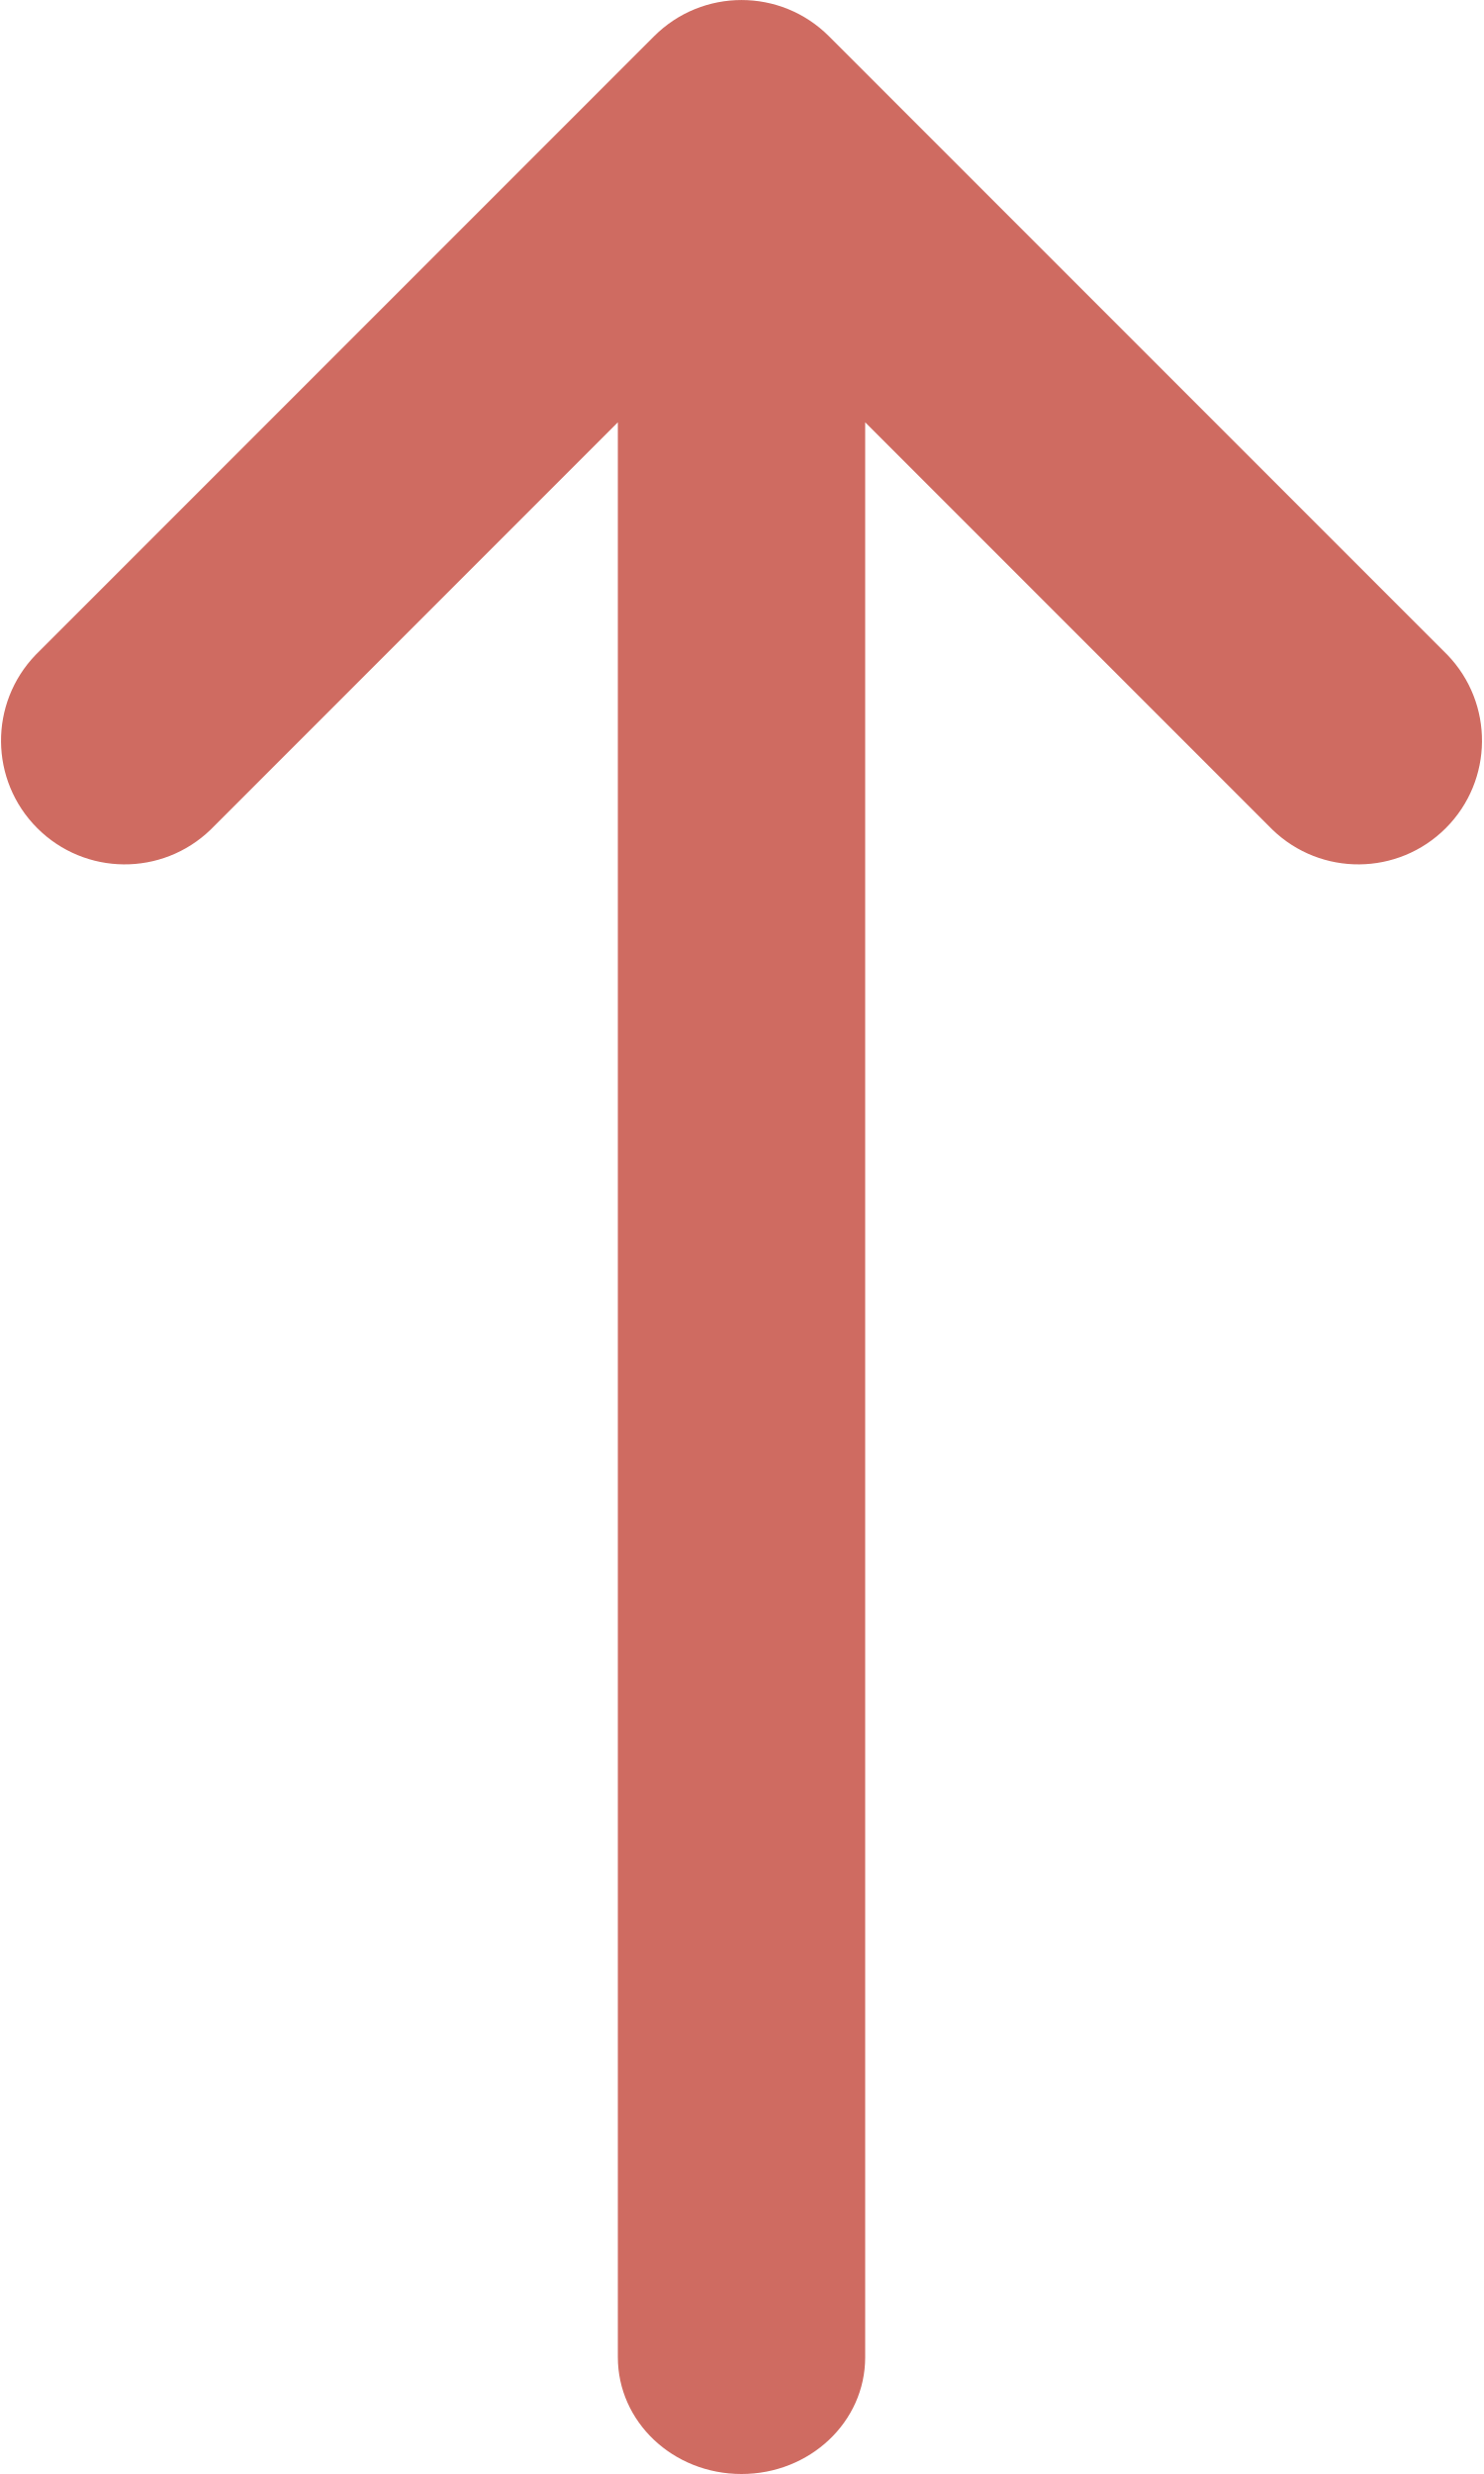
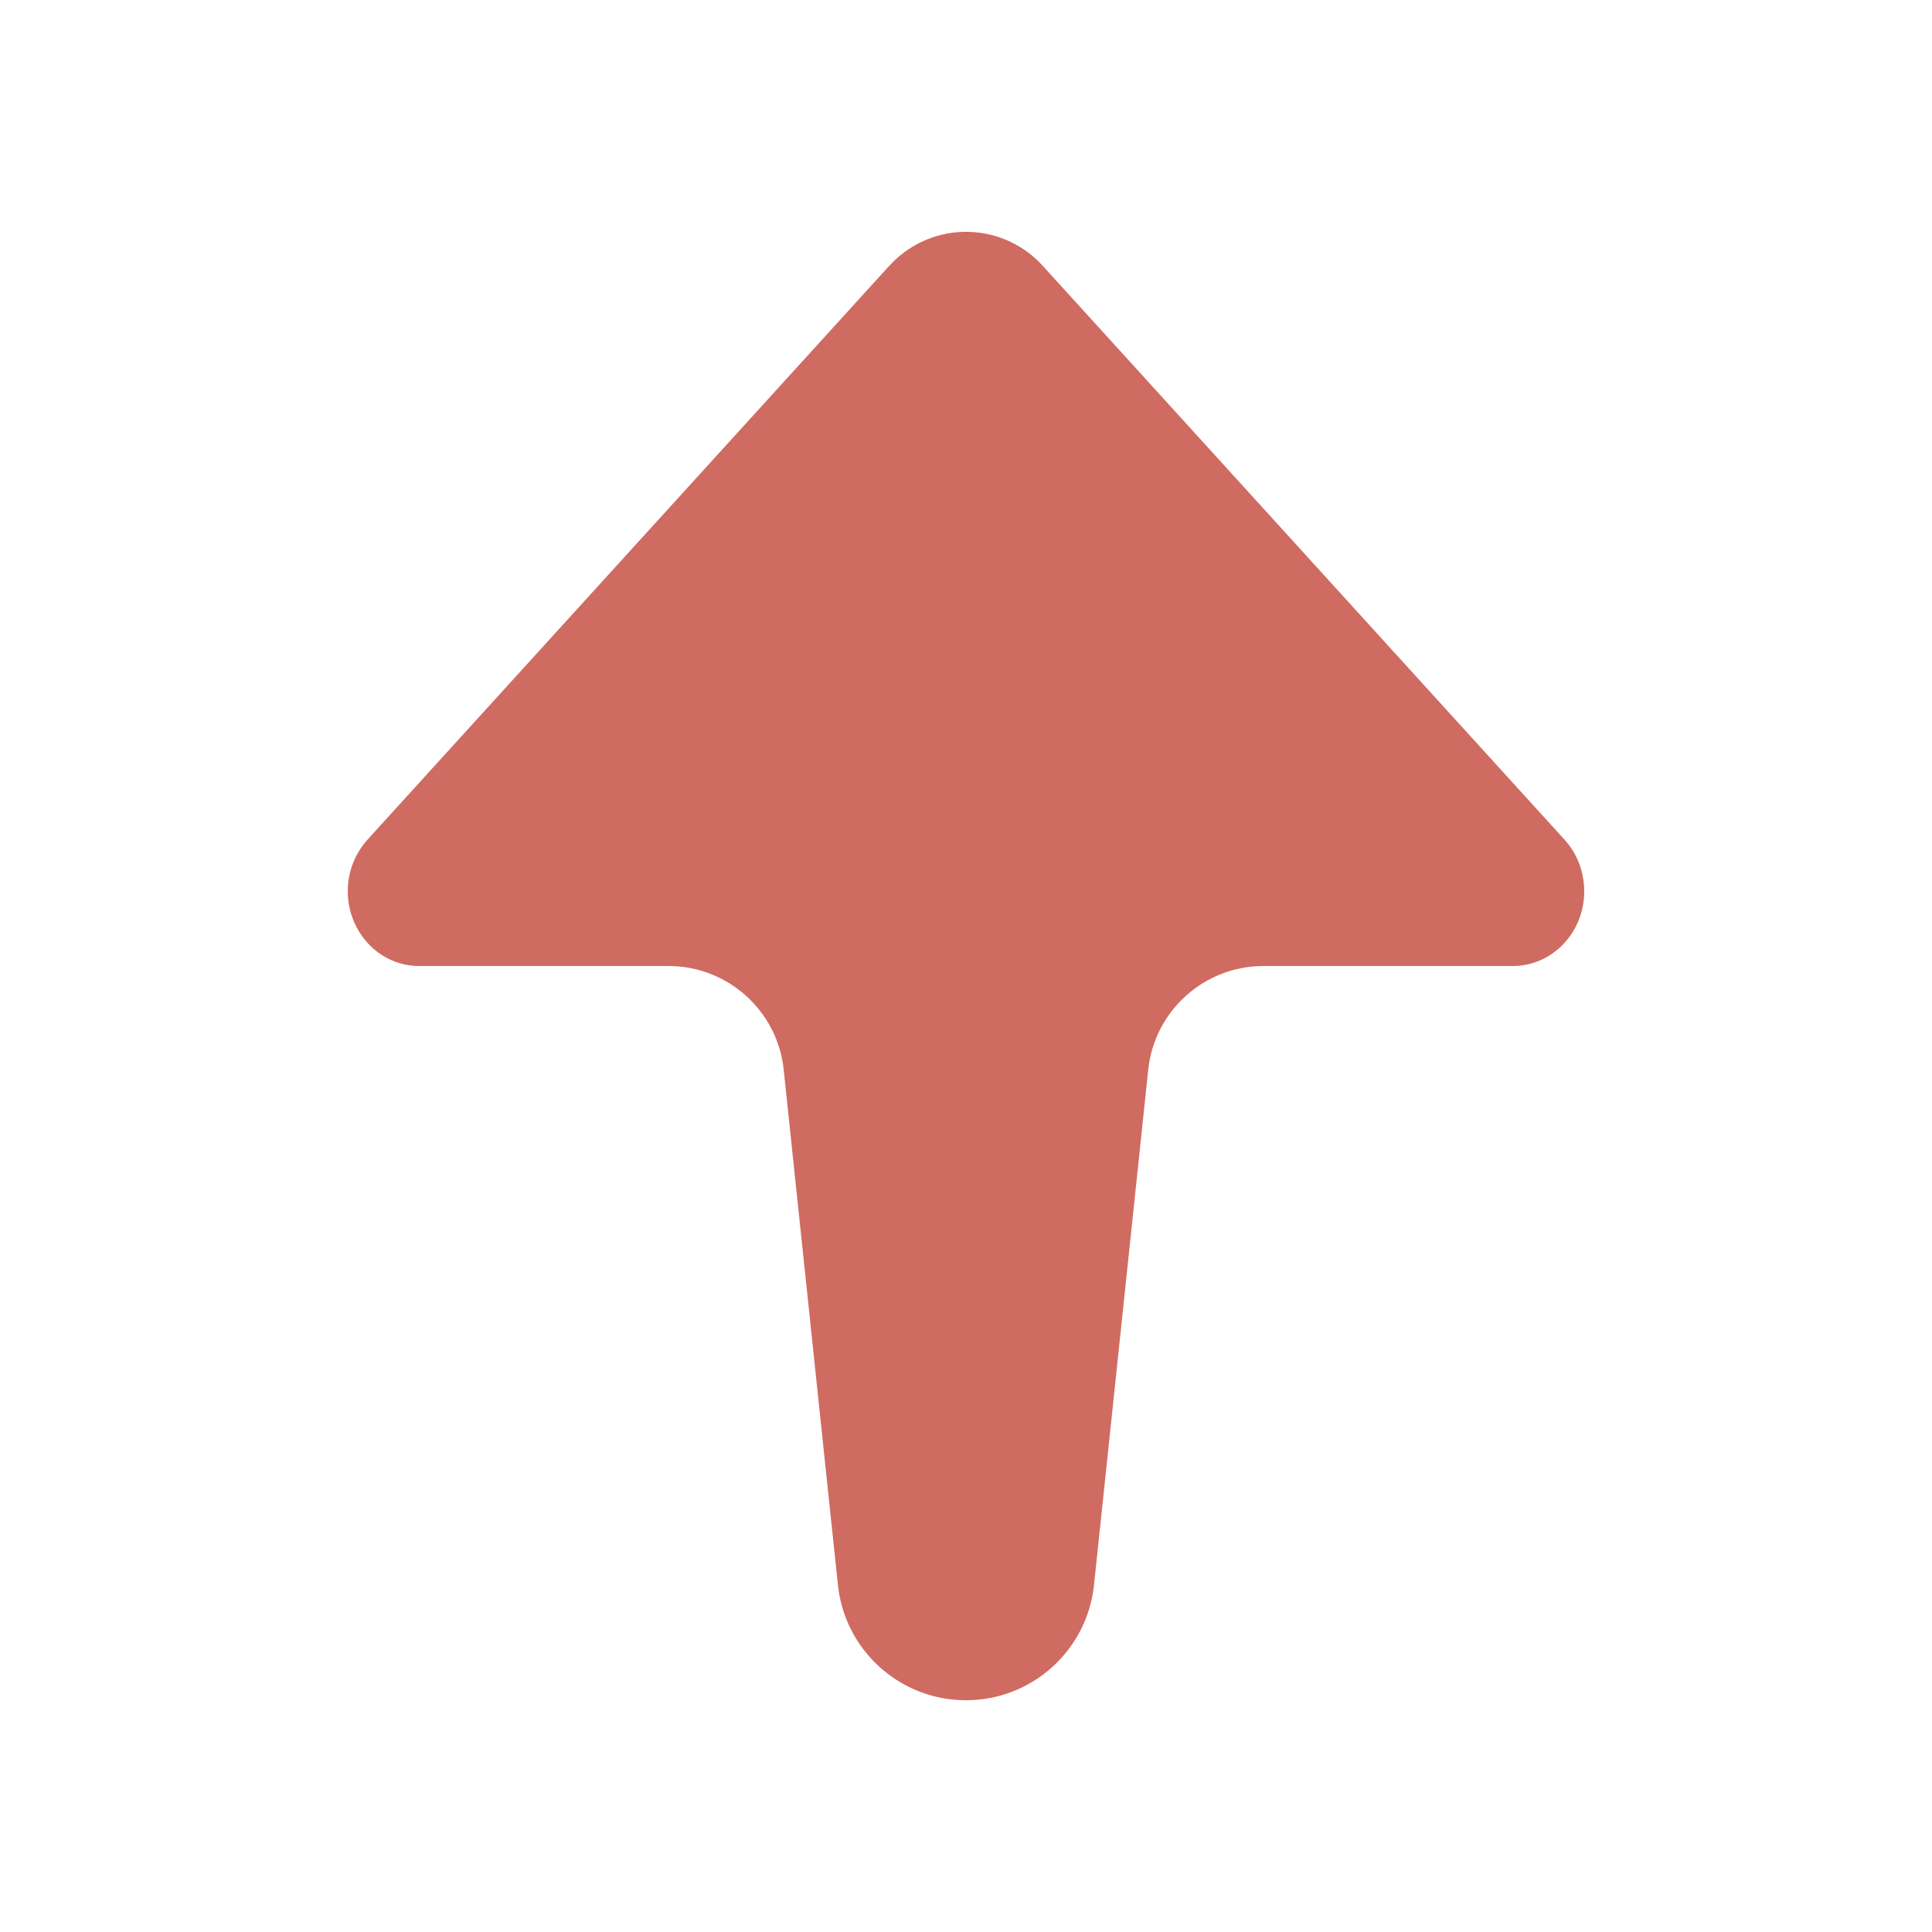
- <svg xmlns="http://www.w3.org/2000/svg" width="120px" height="200px" viewBox="0 0 120 200" version="1.1">
-   <g id="Page-1" stroke="none" stroke-width="1" fill="none" fill-rule="evenodd">
-     <g id="arrow-up" transform="translate(60, 100) scale(1, -1) translate(-60, -100) " fill="#CF6B61" fill-rule="nonzero">
-       <path d="M49.961,165.86 L49.961,9.44 C49.961,4.23 54.401,0 59.961,0 C65.481,0 69.961,4.2 69.961,9.44 L69.961,165.86 L102.891,132.93 C106.815,129.14 113.052,129.194 116.909,133.052 C120.766,136.909 120.821,143.146 117.031,147.07 L67.031,197.07 C63.126,200.974 56.796,200.974 52.891,197.07 L2.891,147.07 C-0.899,143.146 -0.845,136.909 3.013,133.052 C6.87,129.194 13.107,129.14 17.031,132.93 L49.961,165.86 Z" id="路径" />
-     </g>
-   </g>
+ <svg xmlns="http://www.w3.org/2000/svg" t="1571036320567" class="icon" viewBox="0 0 1024 1024" version="1.1" p-id="3877" width="200" height="200">
+   <defs>
+     <style type="text/css" />
+   </defs>
+   <path d="M415.396 567.009A61.44 61.44 0 0 0 354.284 512h-132.157c-9.708 0-19.046-3.912-26.071-10.916a40.96 40.96 0 0 1-1.311-56.013L470.938 141.312c0.614-0.696 1.29-1.372 1.946-2.048a54.907 54.907 0 0 1 80.179 2.048l276.193 303.759c6.697 7.373 10.424 17.162 10.424 27.32C839.68 494.264 822.743 512 801.874 512H669.696a61.44 61.44 0 0 0-61.112 55.009l-28.733 272.998a68.239 68.239 0 0 1-135.741 0l-28.733-272.998z" p-id="3878" fill="#CF6B61" />
</svg>
